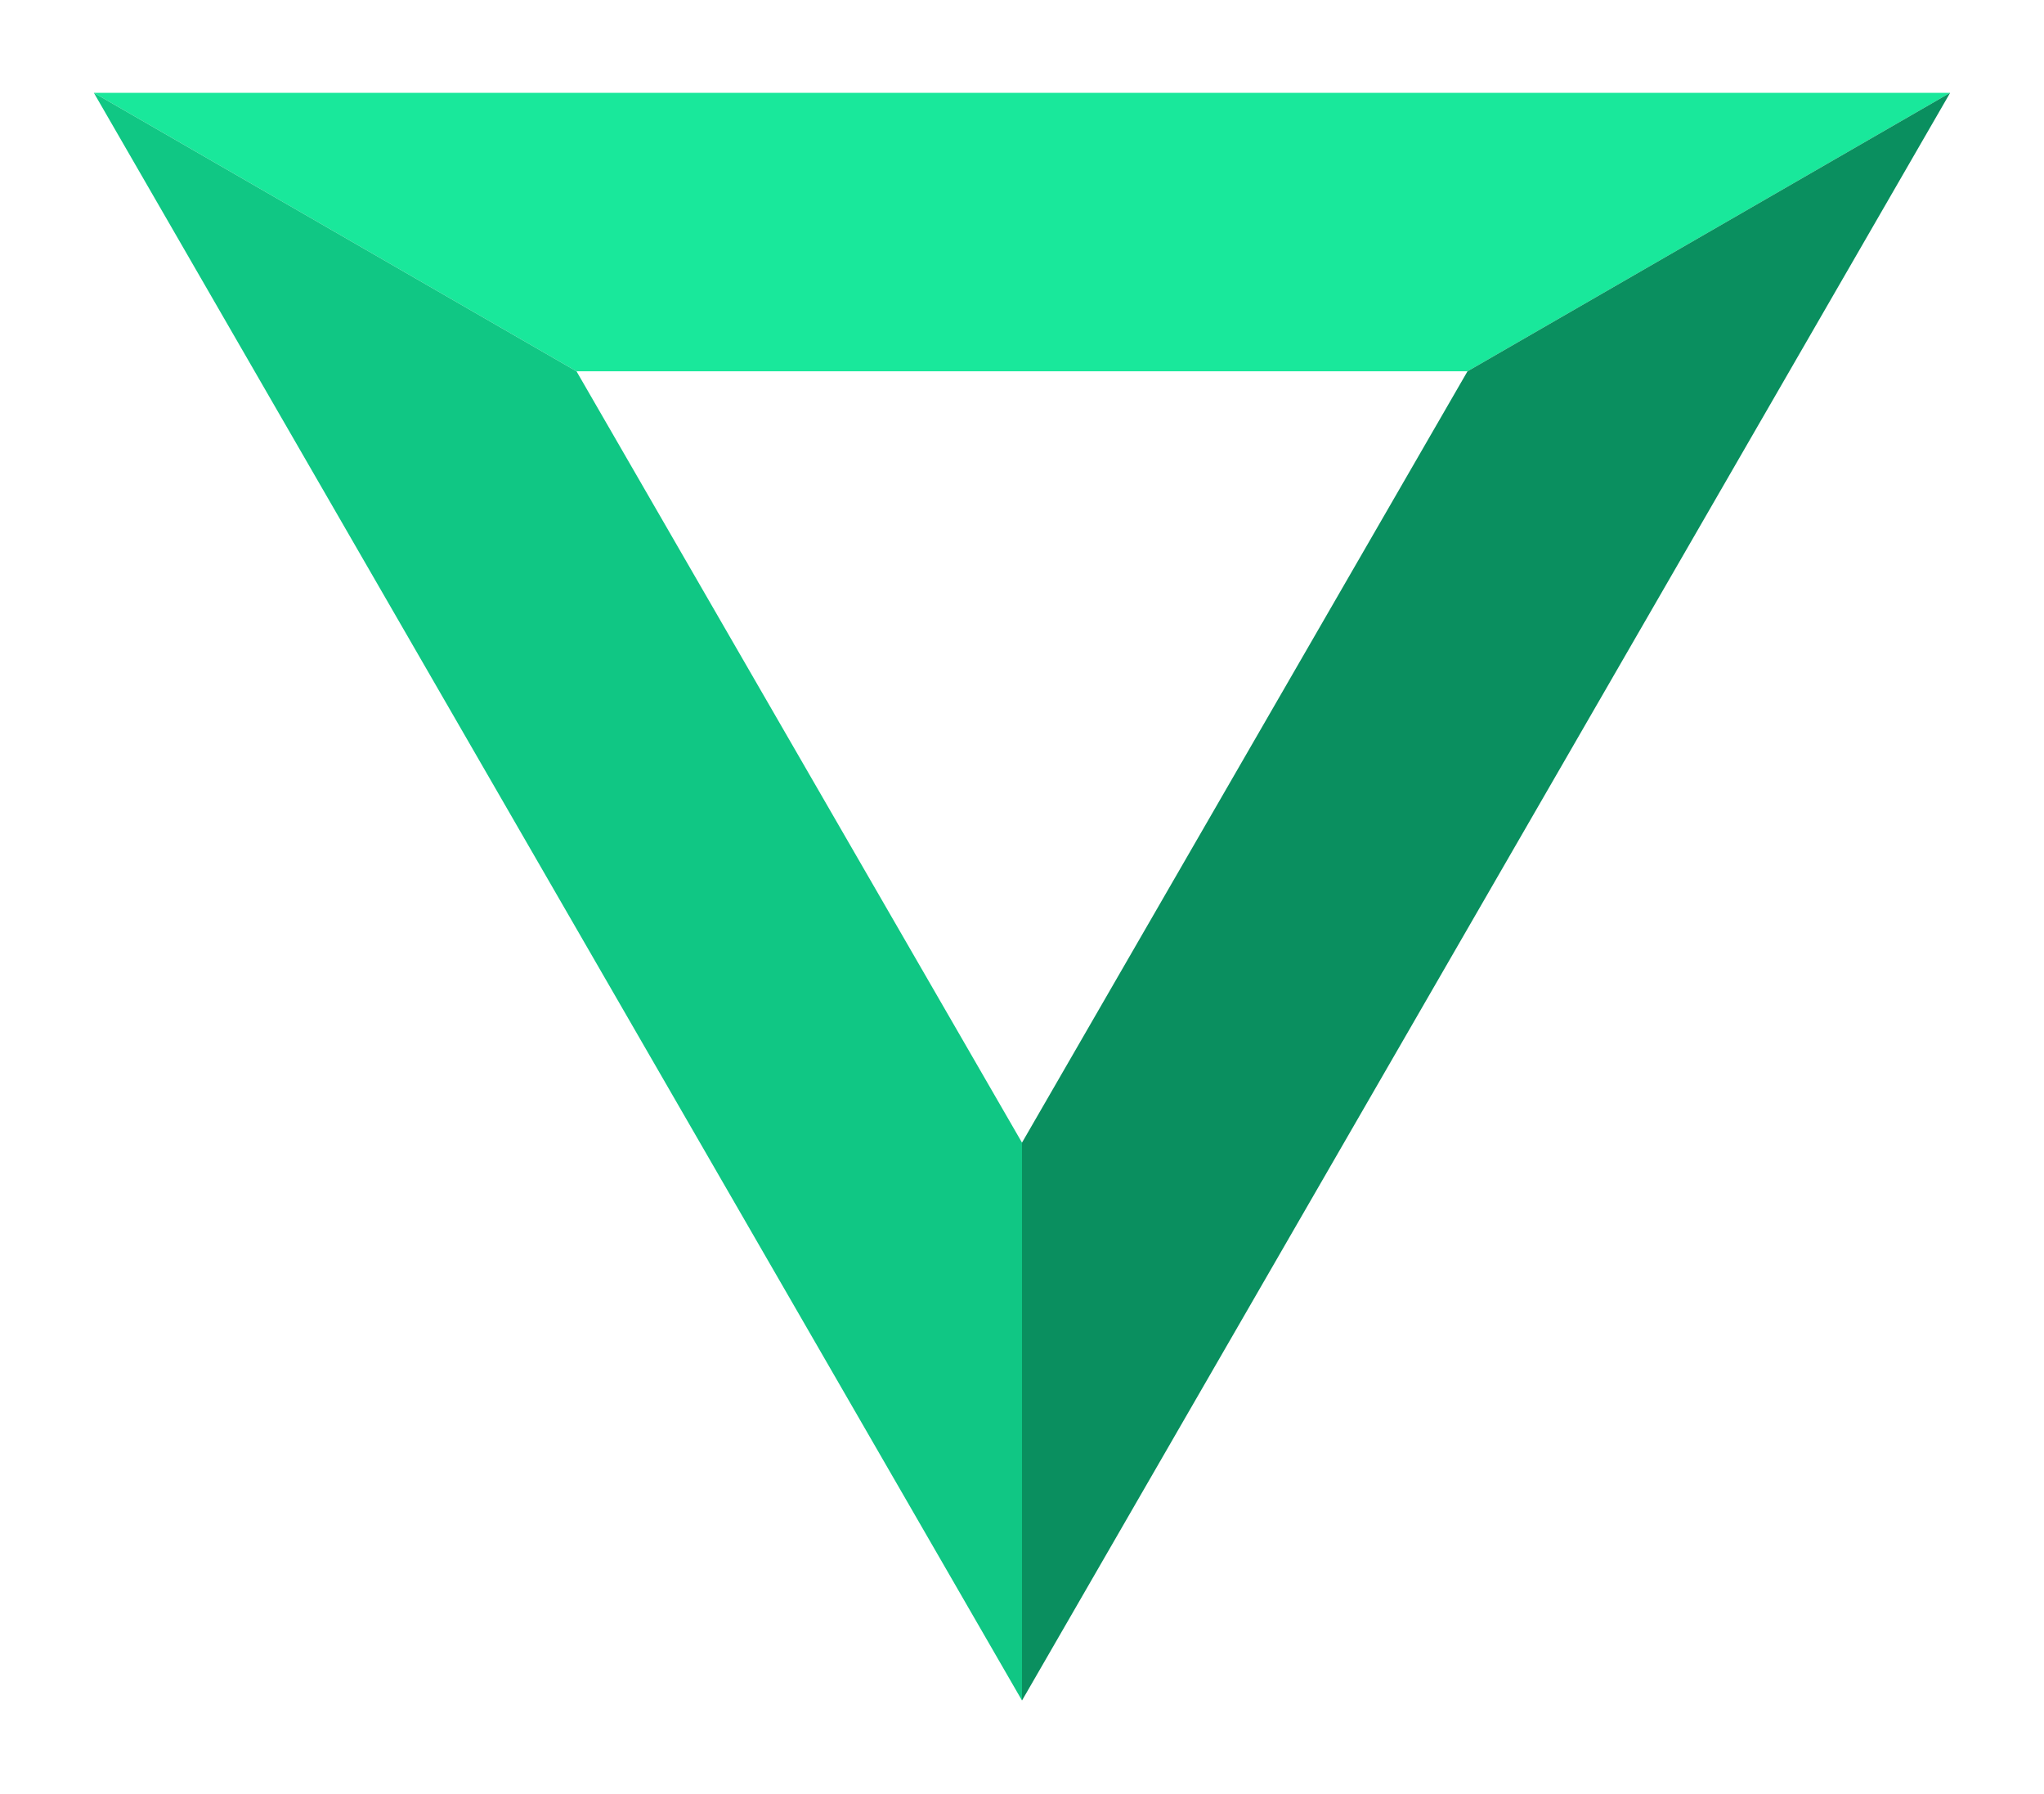
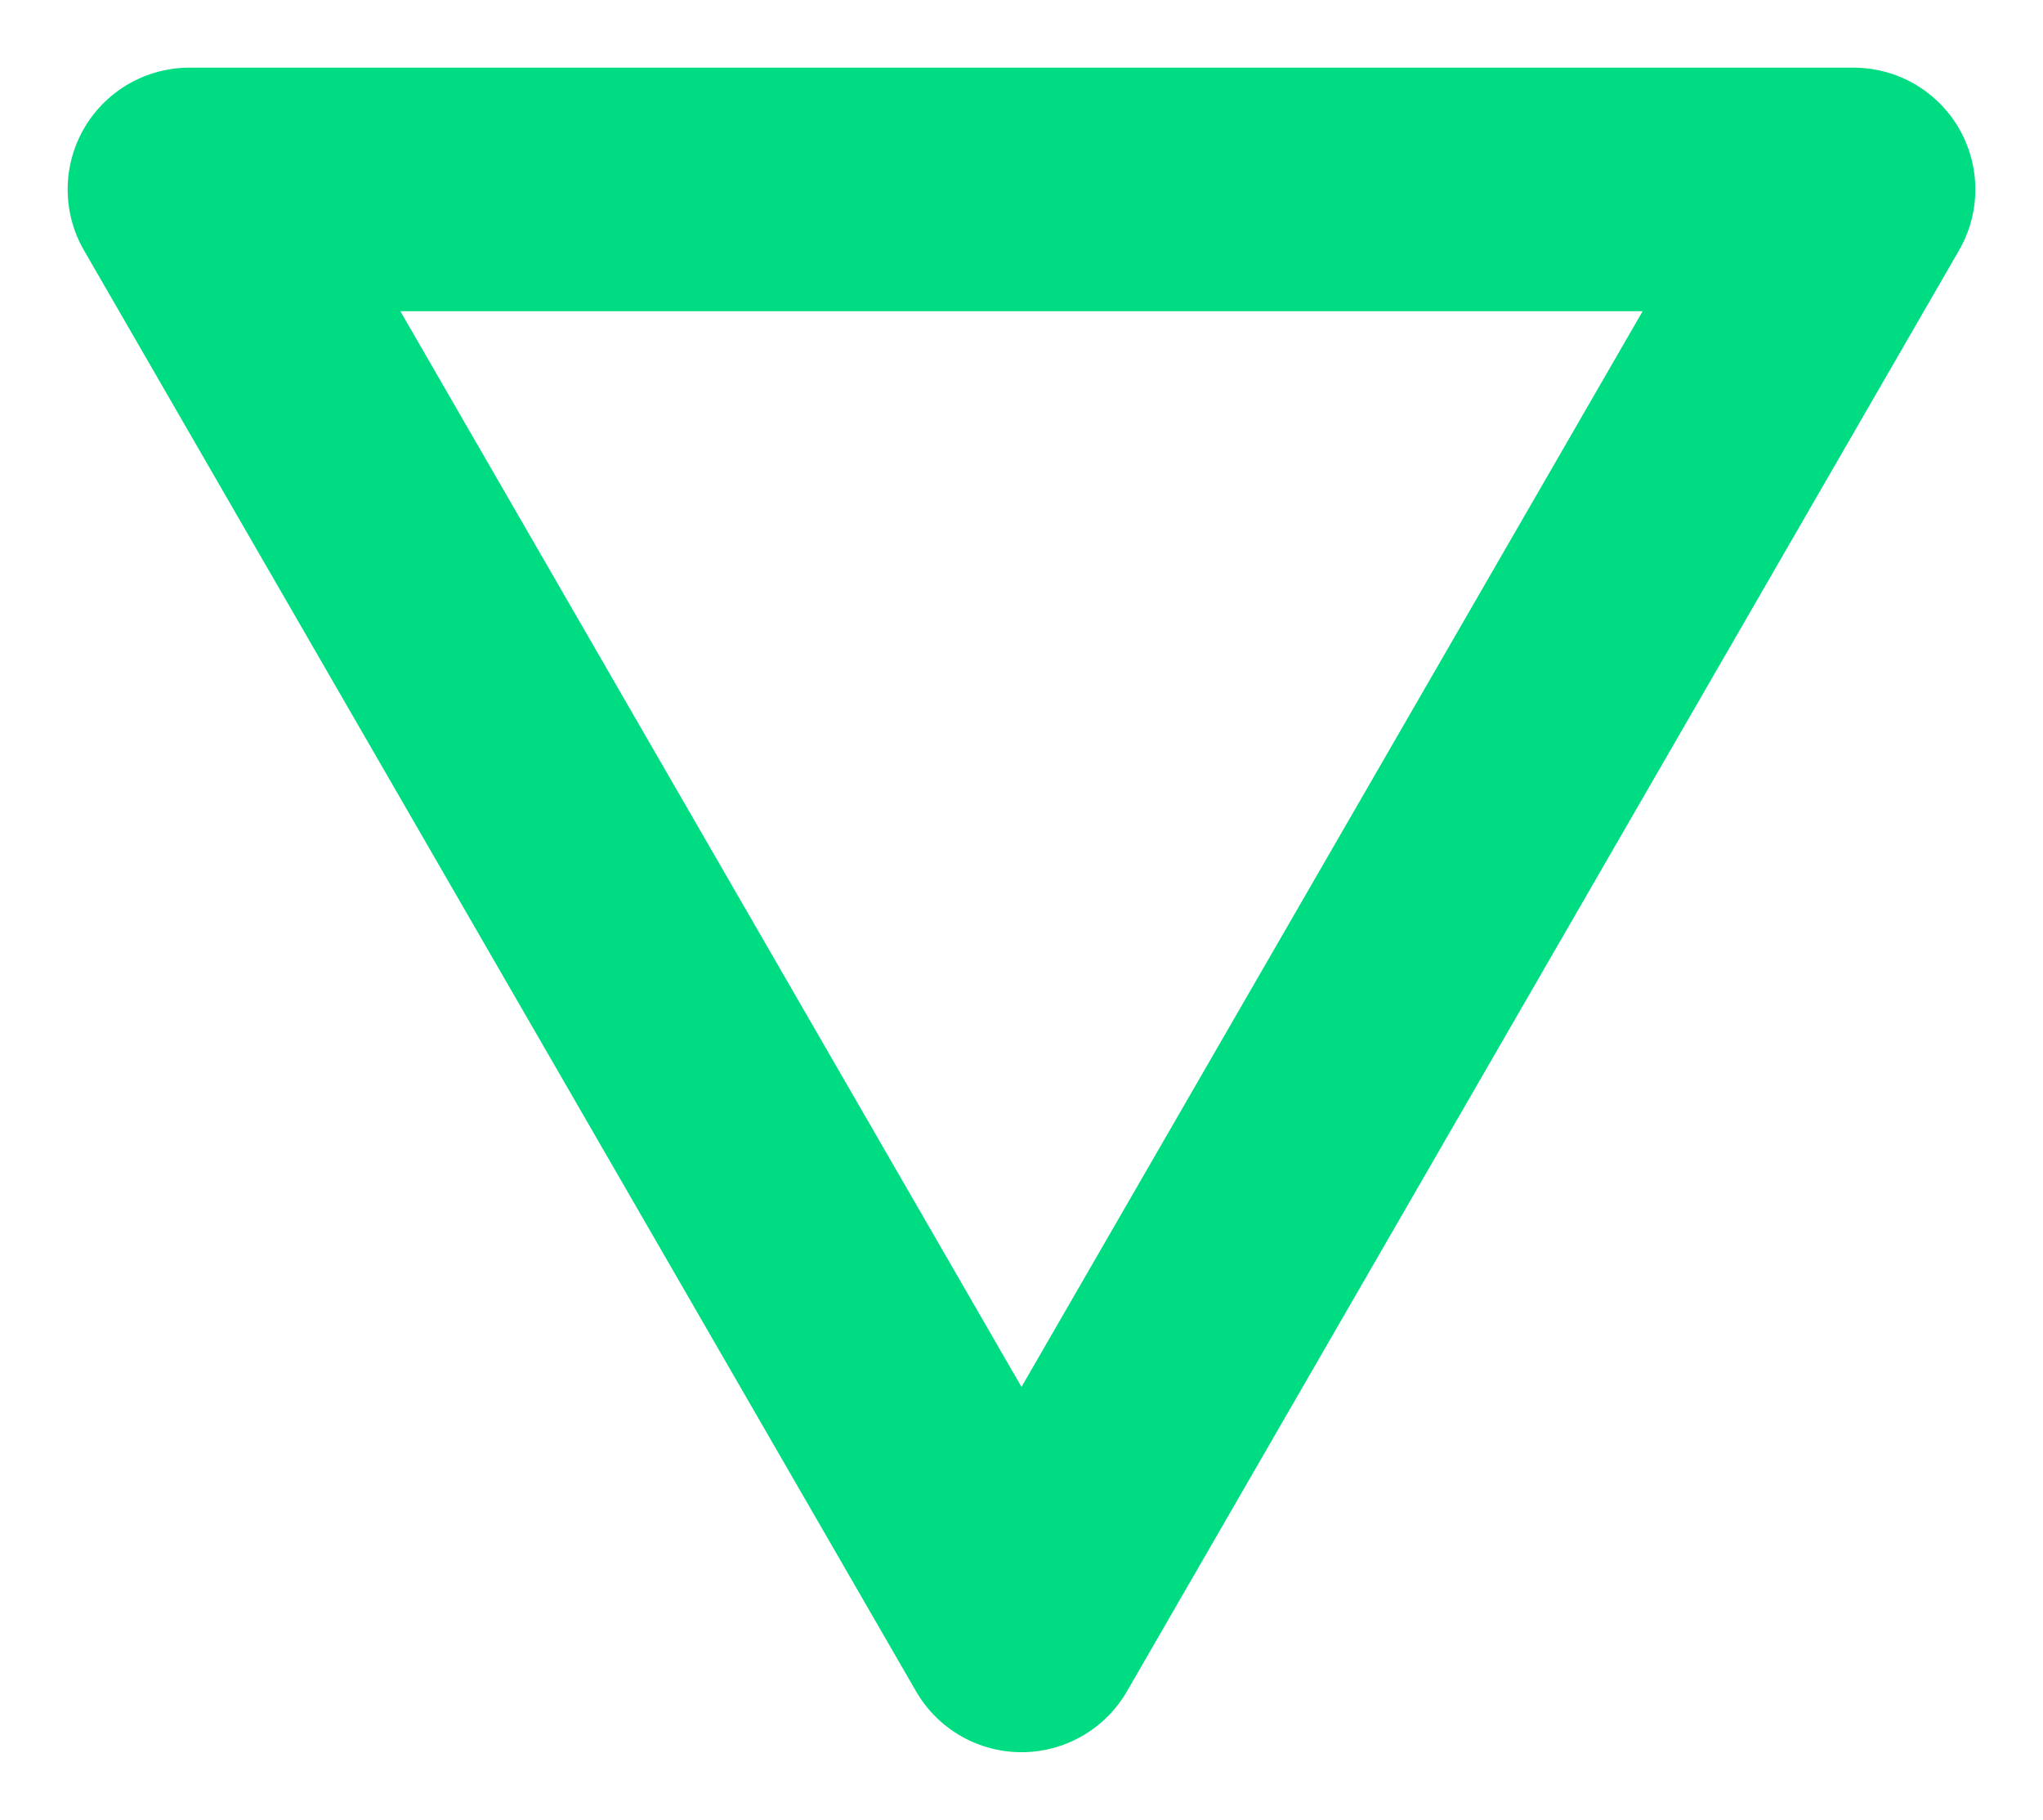
- <svg xmlns="http://www.w3.org/2000/svg" viewBox="-10 -10 220 193.2" width="220" height="193">
-   <polygon points="0,0 200,0 148,30 52,30" fill="#19E89B" />
-   <polygon points="0,0 52,30 100,113.1 100,173.2" fill="#10C784" />
-   <polygon points="200,0 100,173.2 100,113.1 148,30" fill="#0A8F5F" />
+ <svg xmlns="http://www.w3.org/2000/svg" viewBox="52 136 302 269" width="302" height="269">
+   <path transform="matrix(1 0 0 -1 0 540)" fill="none" stroke="#00DC82" stroke-width="36" stroke-linejoin="round" d="M80 376H326L203 163Z" />
</svg>
